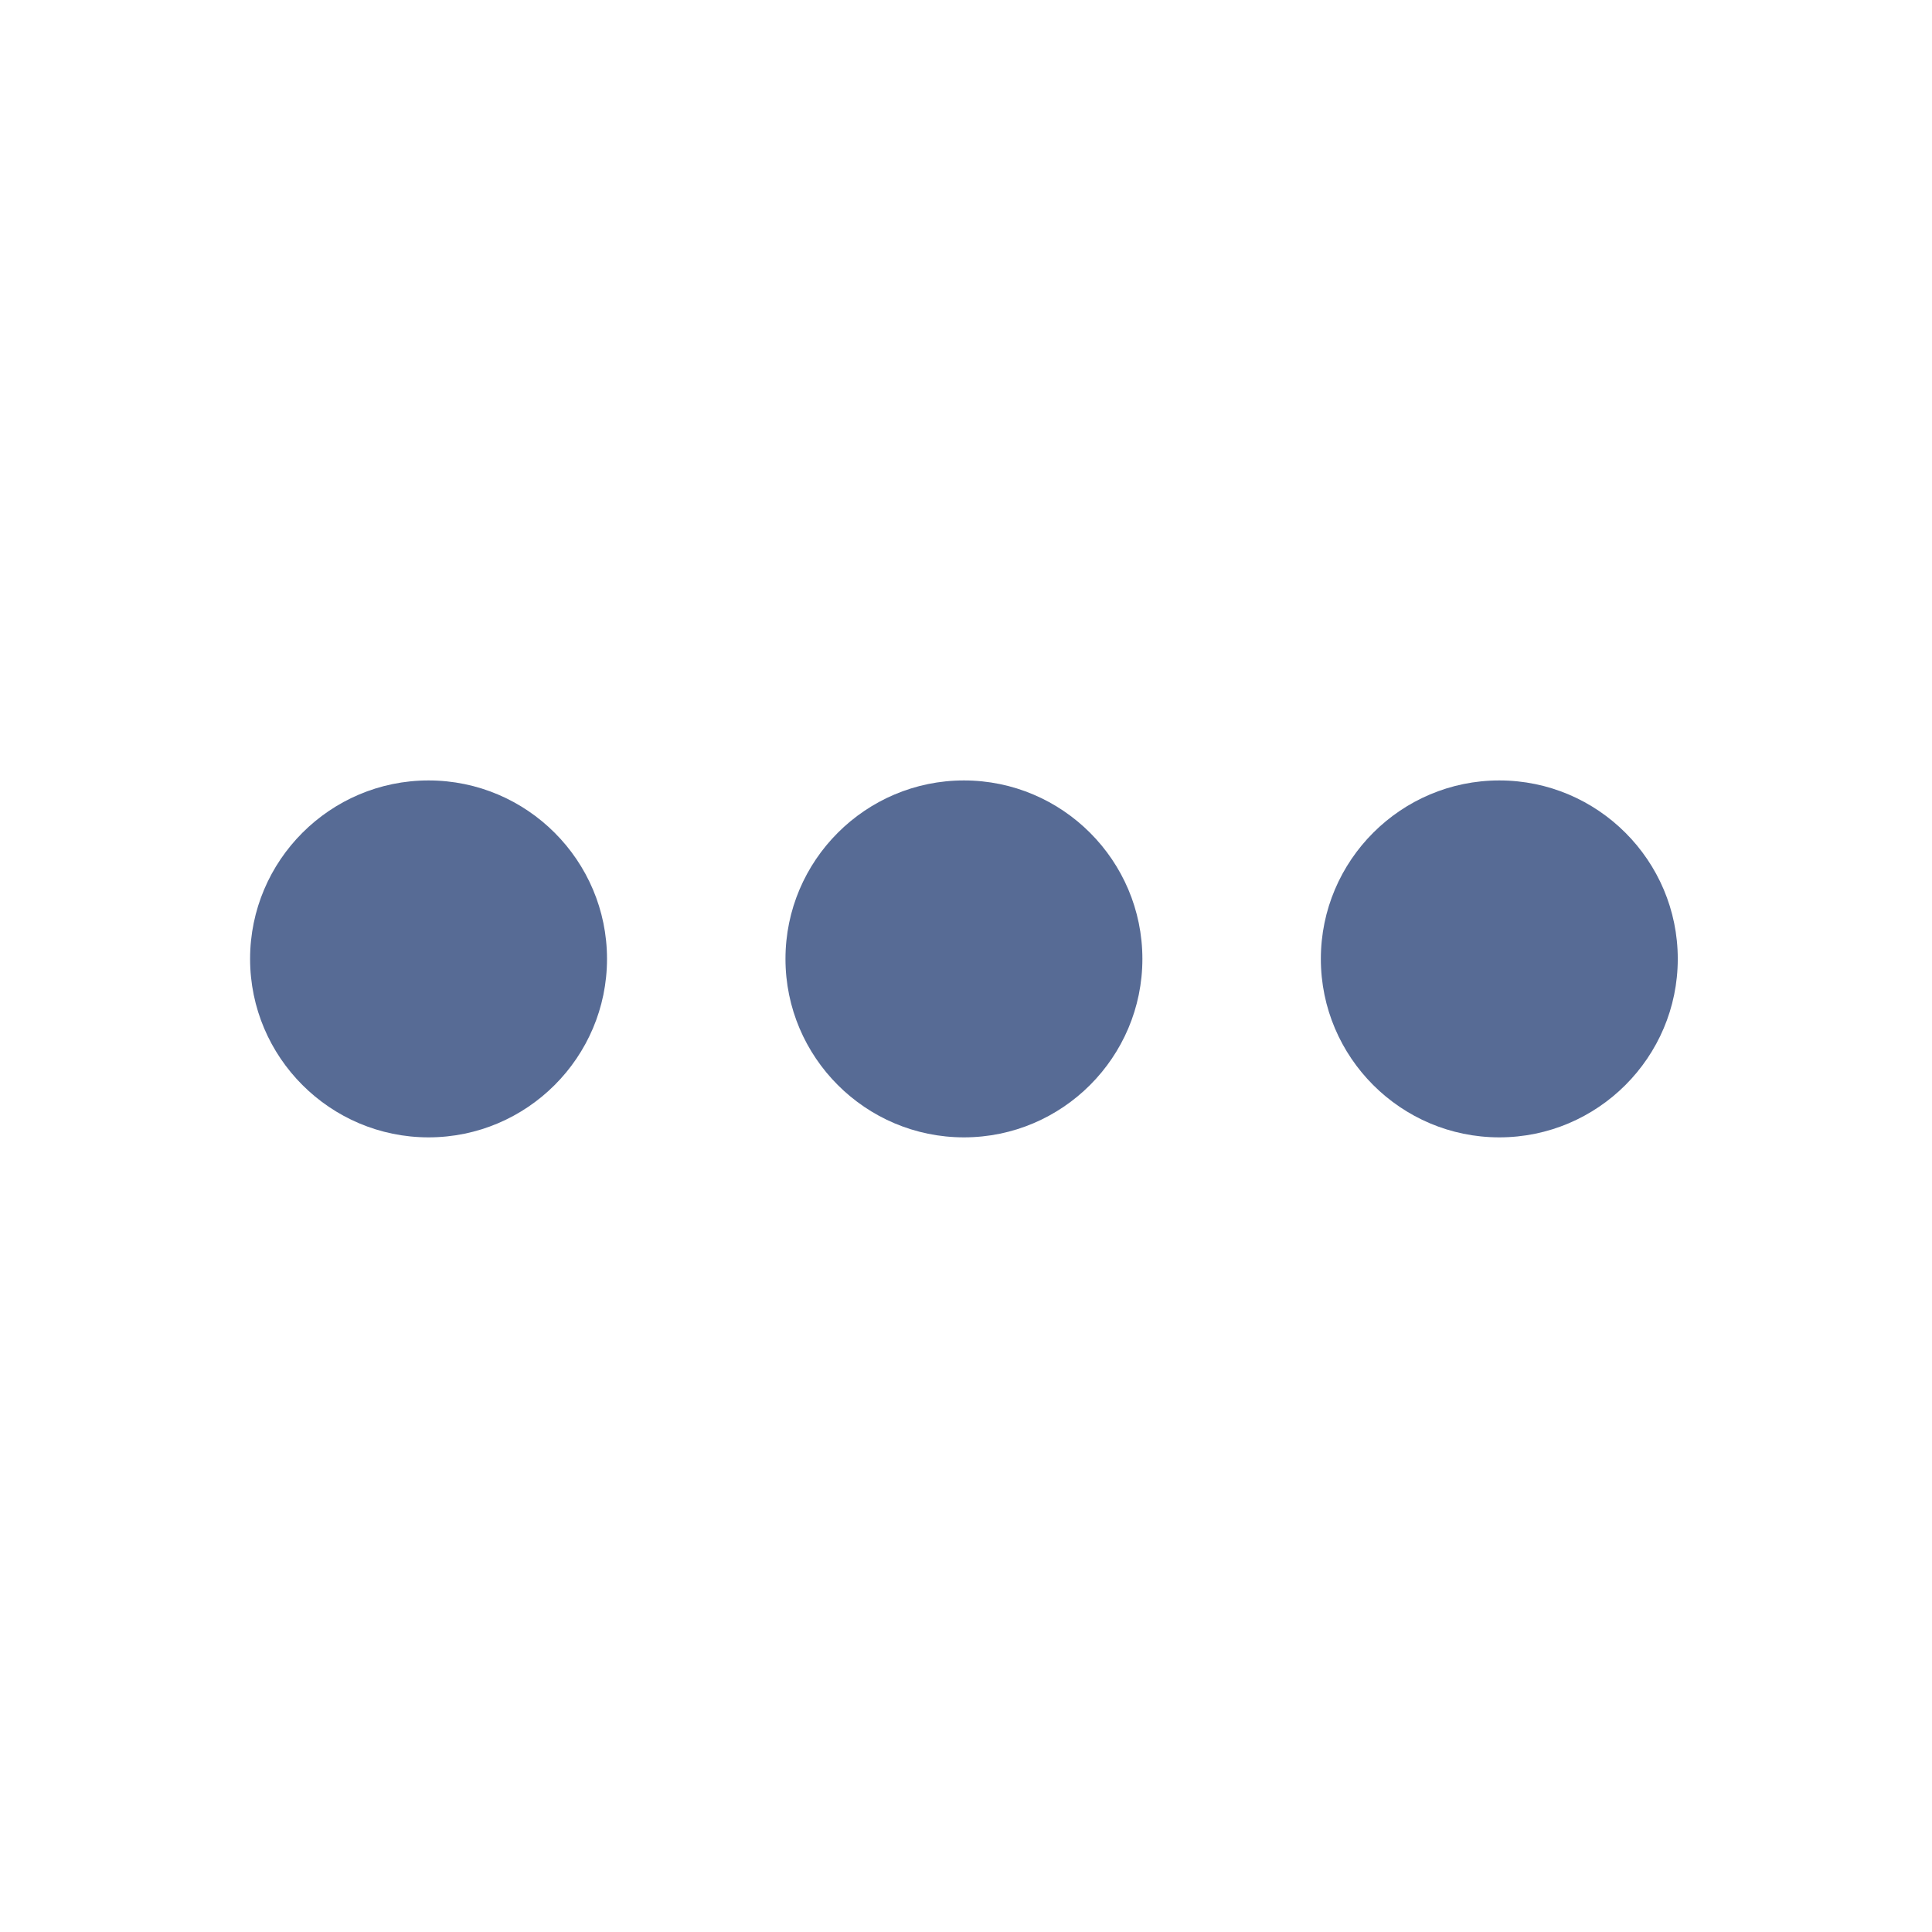
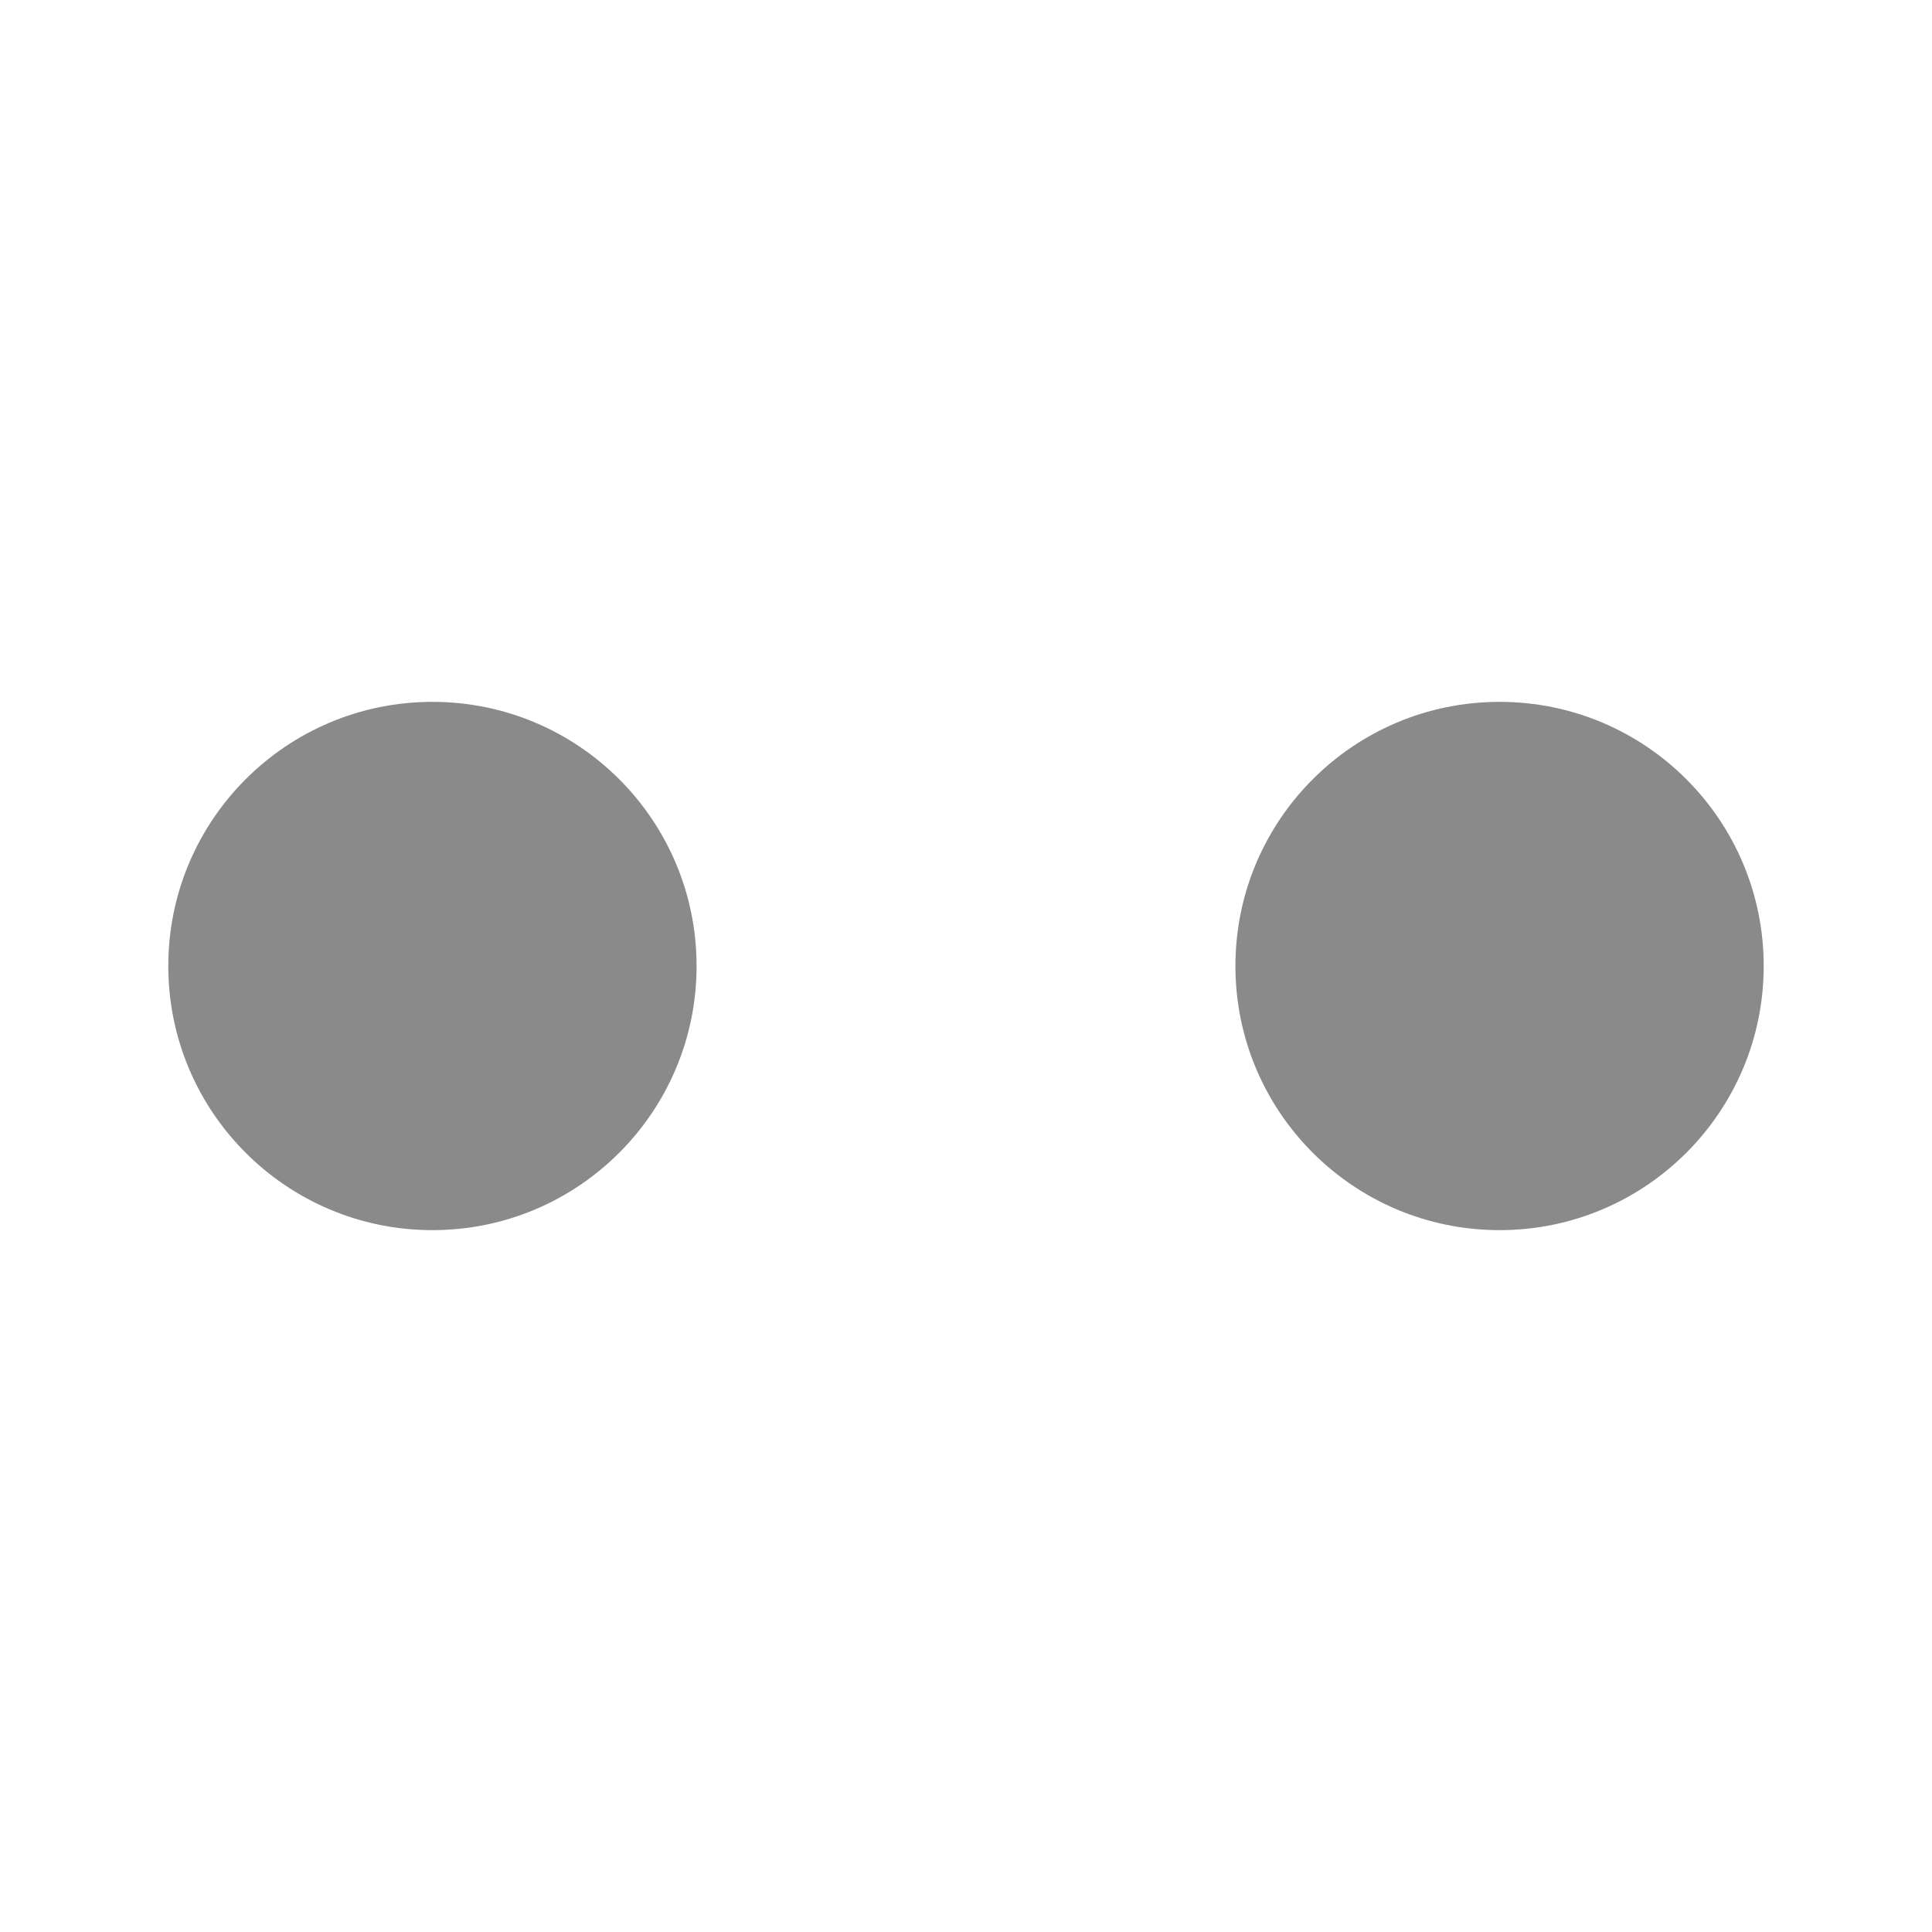
- <svg xmlns="http://www.w3.org/2000/svg" t="1703210138918" class="icon" viewBox="0 0 1024 1024" version="1.1" p-id="33039" width="18" height="18">
-   <path d="M227.141 413.648c-52.15 0-94.587 42.44-94.587 94.587 0 52.15 42.438 94.587 94.587 94.587 52.148 0 94.587-42.438 94.587-94.587C321.728 456.088 279.289 413.648 227.141 413.648z" fill="#576b95" p-id="33040" />
-   <path d="M510.903 413.648c-52.15 0-94.587 42.44-94.587 94.587 0 52.15 42.438 94.587 94.587 94.587 52.148 0 94.587-42.438 94.587-94.587C605.49 456.088 563.052 413.648 510.903 413.648z" fill="#576b95" p-id="33041" />
-   <path d="M794.666 413.648c-52.15 0-94.587 42.44-94.587 94.587 0 52.15 42.438 94.587 94.587 94.587 52.148 0 94.587-42.438 94.587-94.587C889.253 456.088 846.814 413.648 794.666 413.648z" fill="#576b95" p-id="33042" />
+ <svg xmlns="http://www.w3.org/2000/svg" t="1709204592505" class="icon" viewBox="0 0 1024 1024" version="1.1" p-id="16237" width="16" height="16">
+   <path d="M229.2 512m-140 0a140 140 0 1 0 280 0 140 140 0 1 0-280 0Z" p-id="16238" fill="#8a8a8a" />
+   <path d="M794.8 512m-140 0a140 140 0 1 0 280 0 140 140 0 1 0-280 0Z" p-id="16239" fill="#8a8a8a" />
</svg>
